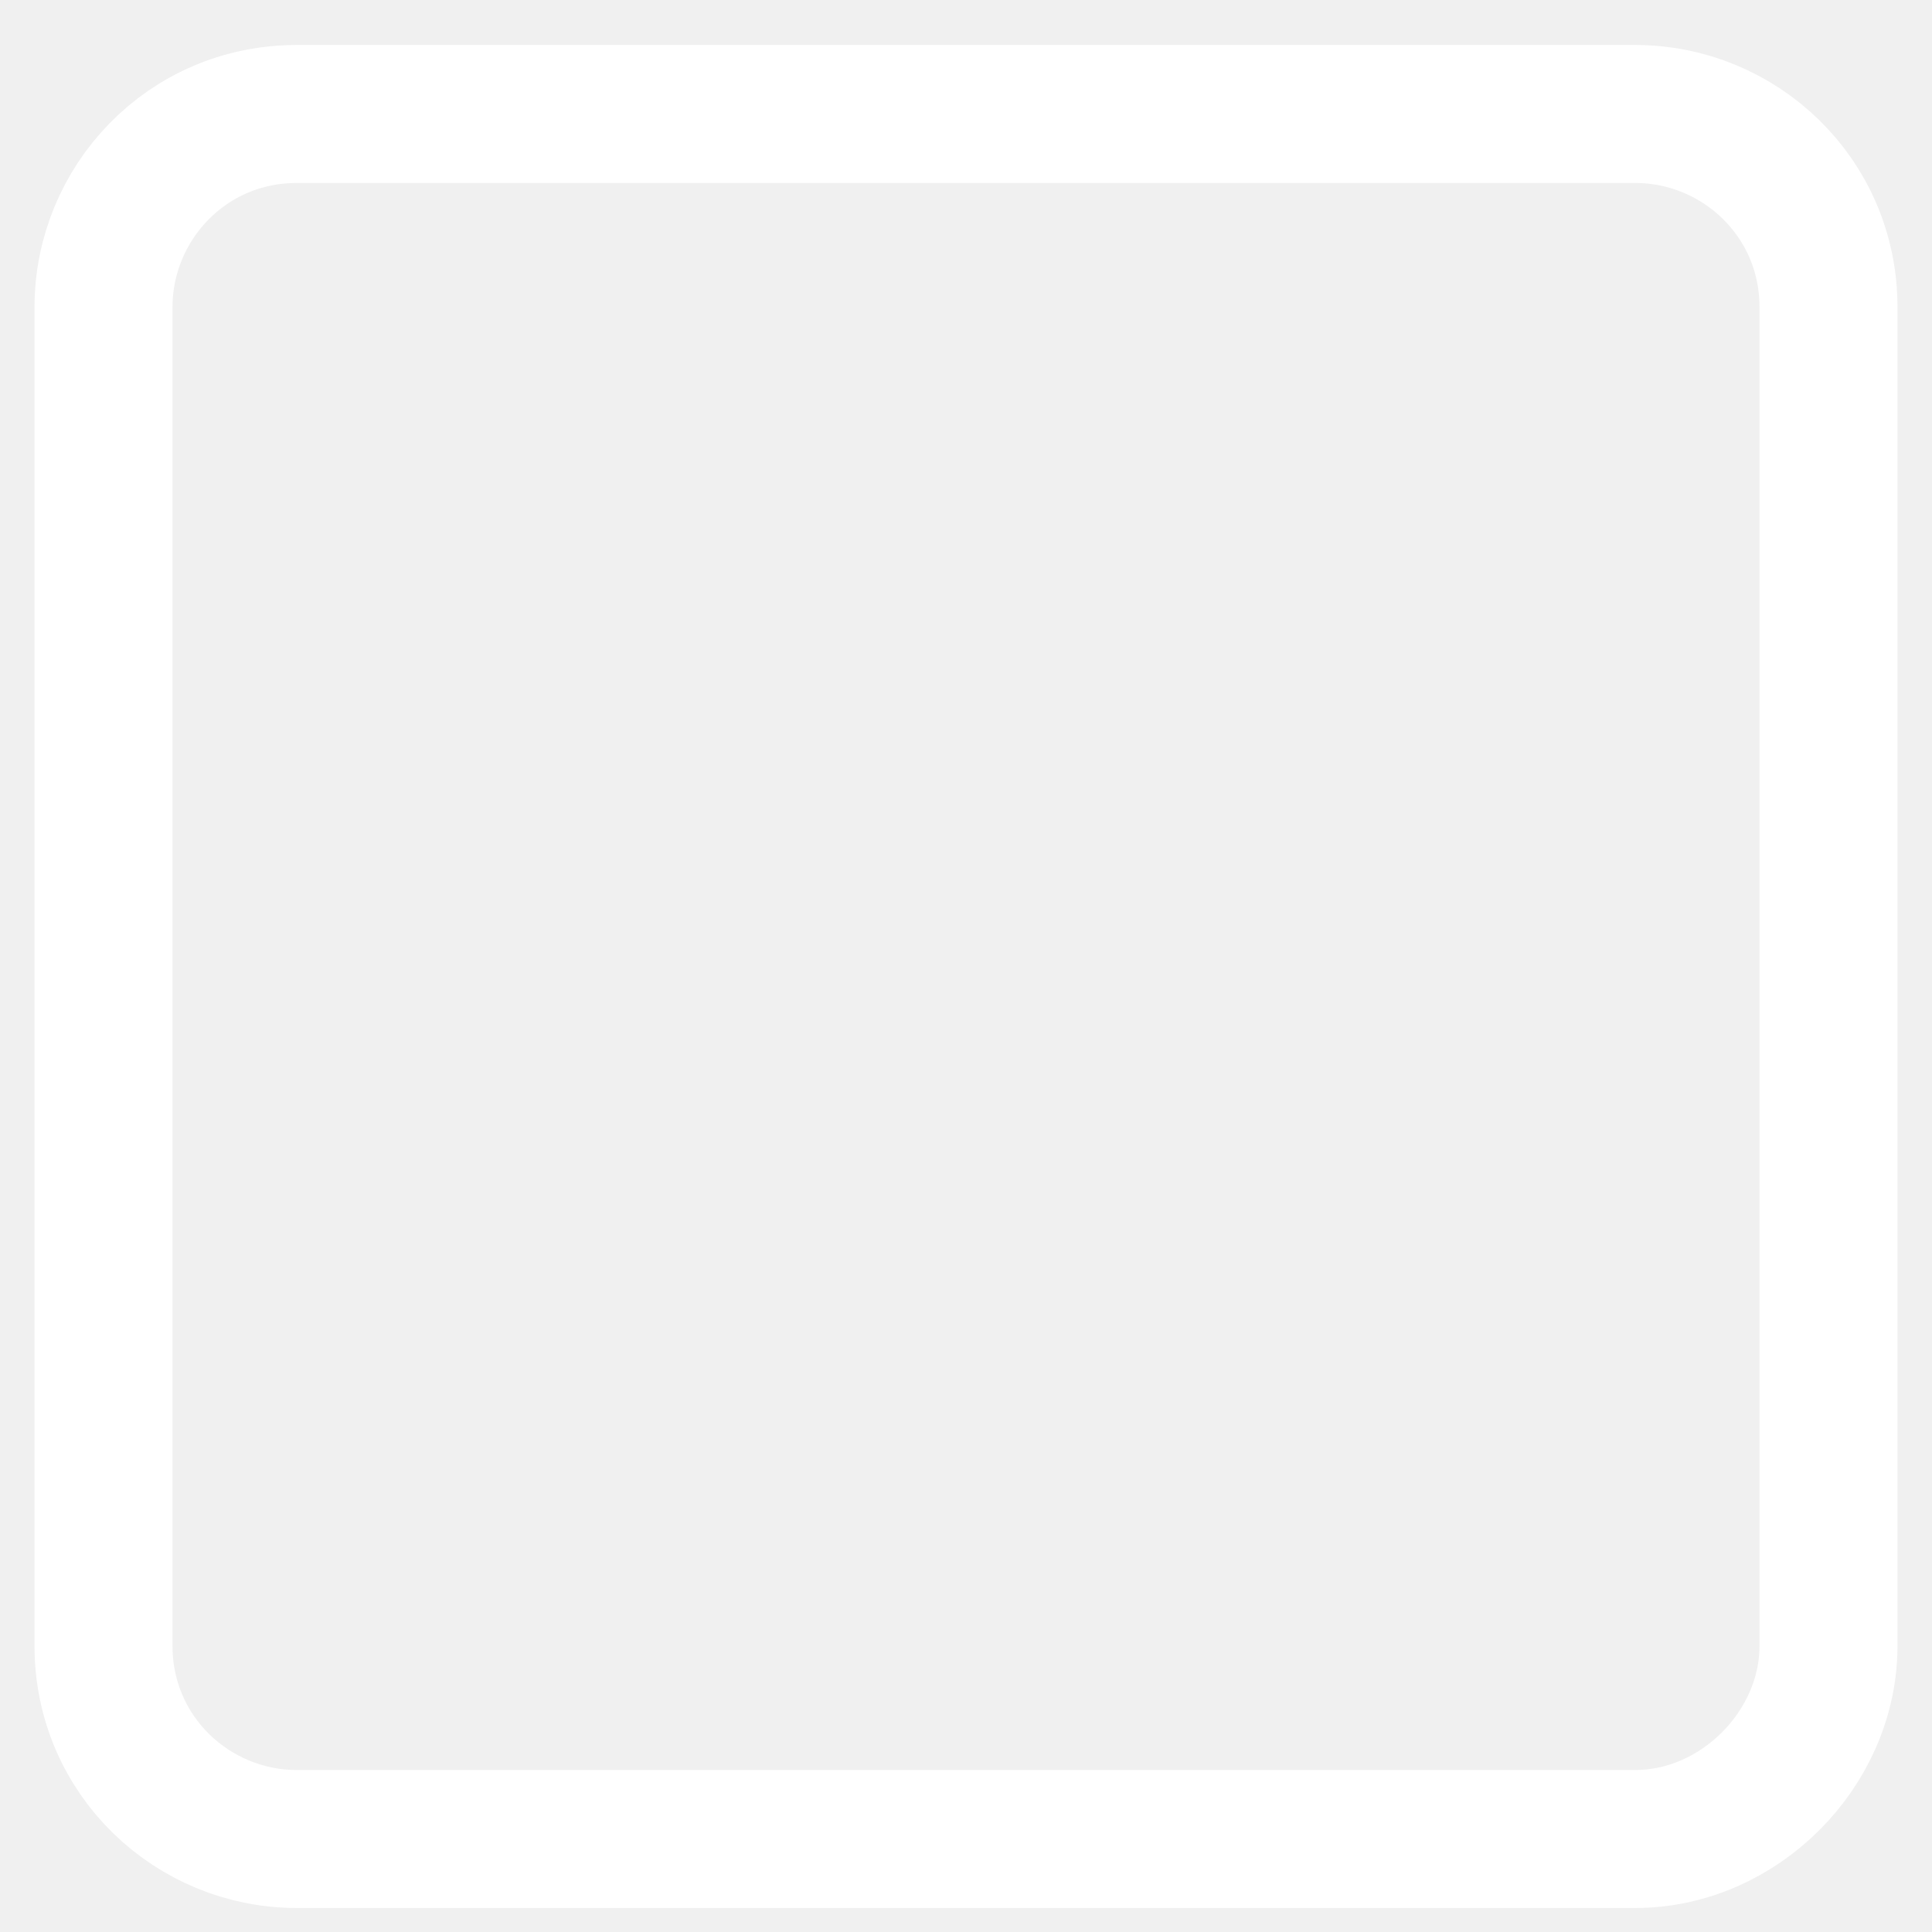
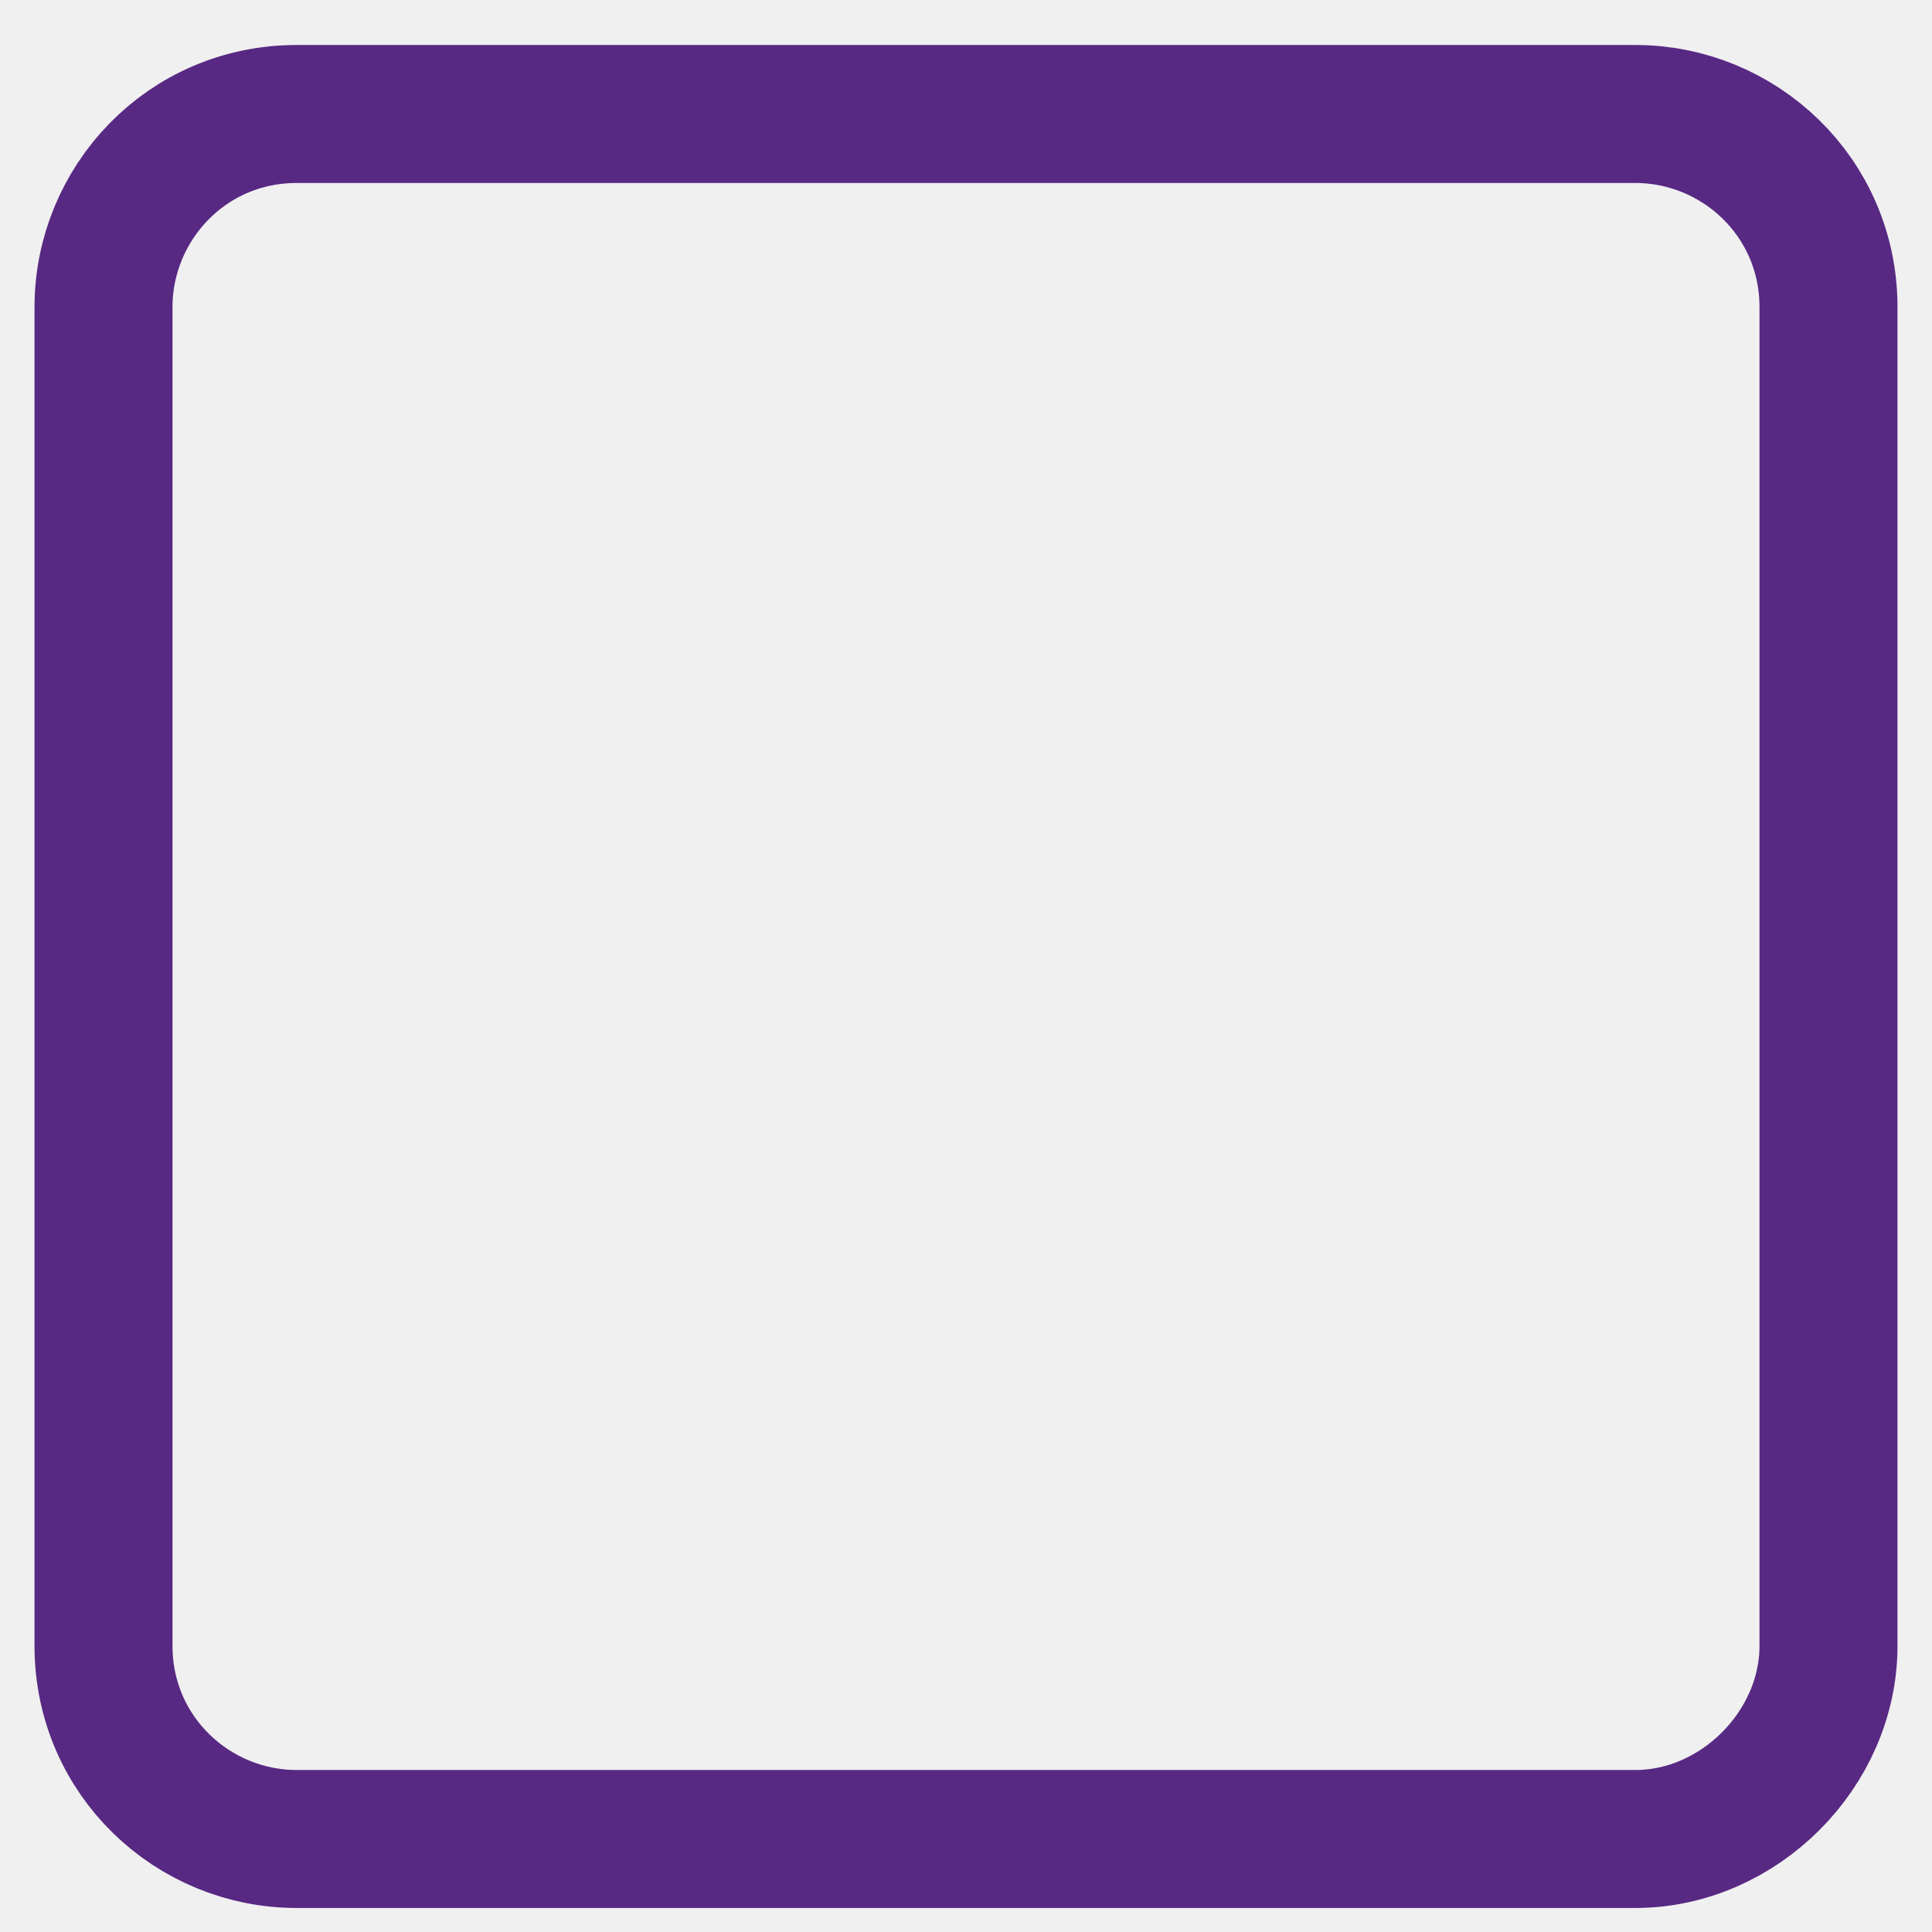
- <svg xmlns="http://www.w3.org/2000/svg" version="1.1" id="Camada_1" x="0px" y="0px" viewBox="0 0 28 28" xml:space="preserve" width="28" height="28">
-   <defs id="defs9" />
-   <style type="text/css" id="style3">
- 	.st0{fill:none;stroke:#582983;stroke-width:2;stroke-miterlimit:10;}
- </style>
-   <path class="st0" d="m 23.7,26.652 -19.4,0 c -1.5,0 -2.8,-1.2 -2.8,-2.8 l 0,-19.4 c 0,-1.5 1.2,-2.8 2.8,-2.8 l 19.4,0 c 1.5,0 2.8,1.2 2.8,2.8 l 0,19.4 c 0,1.5 -1.3,2.8 -2.8,2.8 z" id="path5" style="fill:none;stroke:#ffffff;stroke-width:2;stroke-miterlimit:10;stroke-opacity:1" />
+ <svg xmlns="http://www.w3.org/2000/svg" id="Camada_1" width="28" height="28" x="0" y="0" version="1.1" viewBox="0 0 28 28" xml:space="preserve">
+   <style id="style3" type="text/css">.st0{fill:none;stroke:#582983;stroke-width:2;stroke-miterlimit:10}</style>
+   <path id="path5" fill="none" stroke="#fff" stroke-miterlimit="10" stroke-opacity="1" stroke-width="2" d="m 23.7,26.652 -19.4,0 c -1.5,0 -2.8,-1.2 -2.8,-2.8 l 0,-19.4 c 0,-1.5 1.2,-2.8 2.8,-2.8 l 19.4,0 c 1.5,0 2.8,1.2 2.8,2.8 l 0,19.4 c 0,1.5 -1.3,2.8 -2.8,2.8 z" class="st0" />
</svg>
